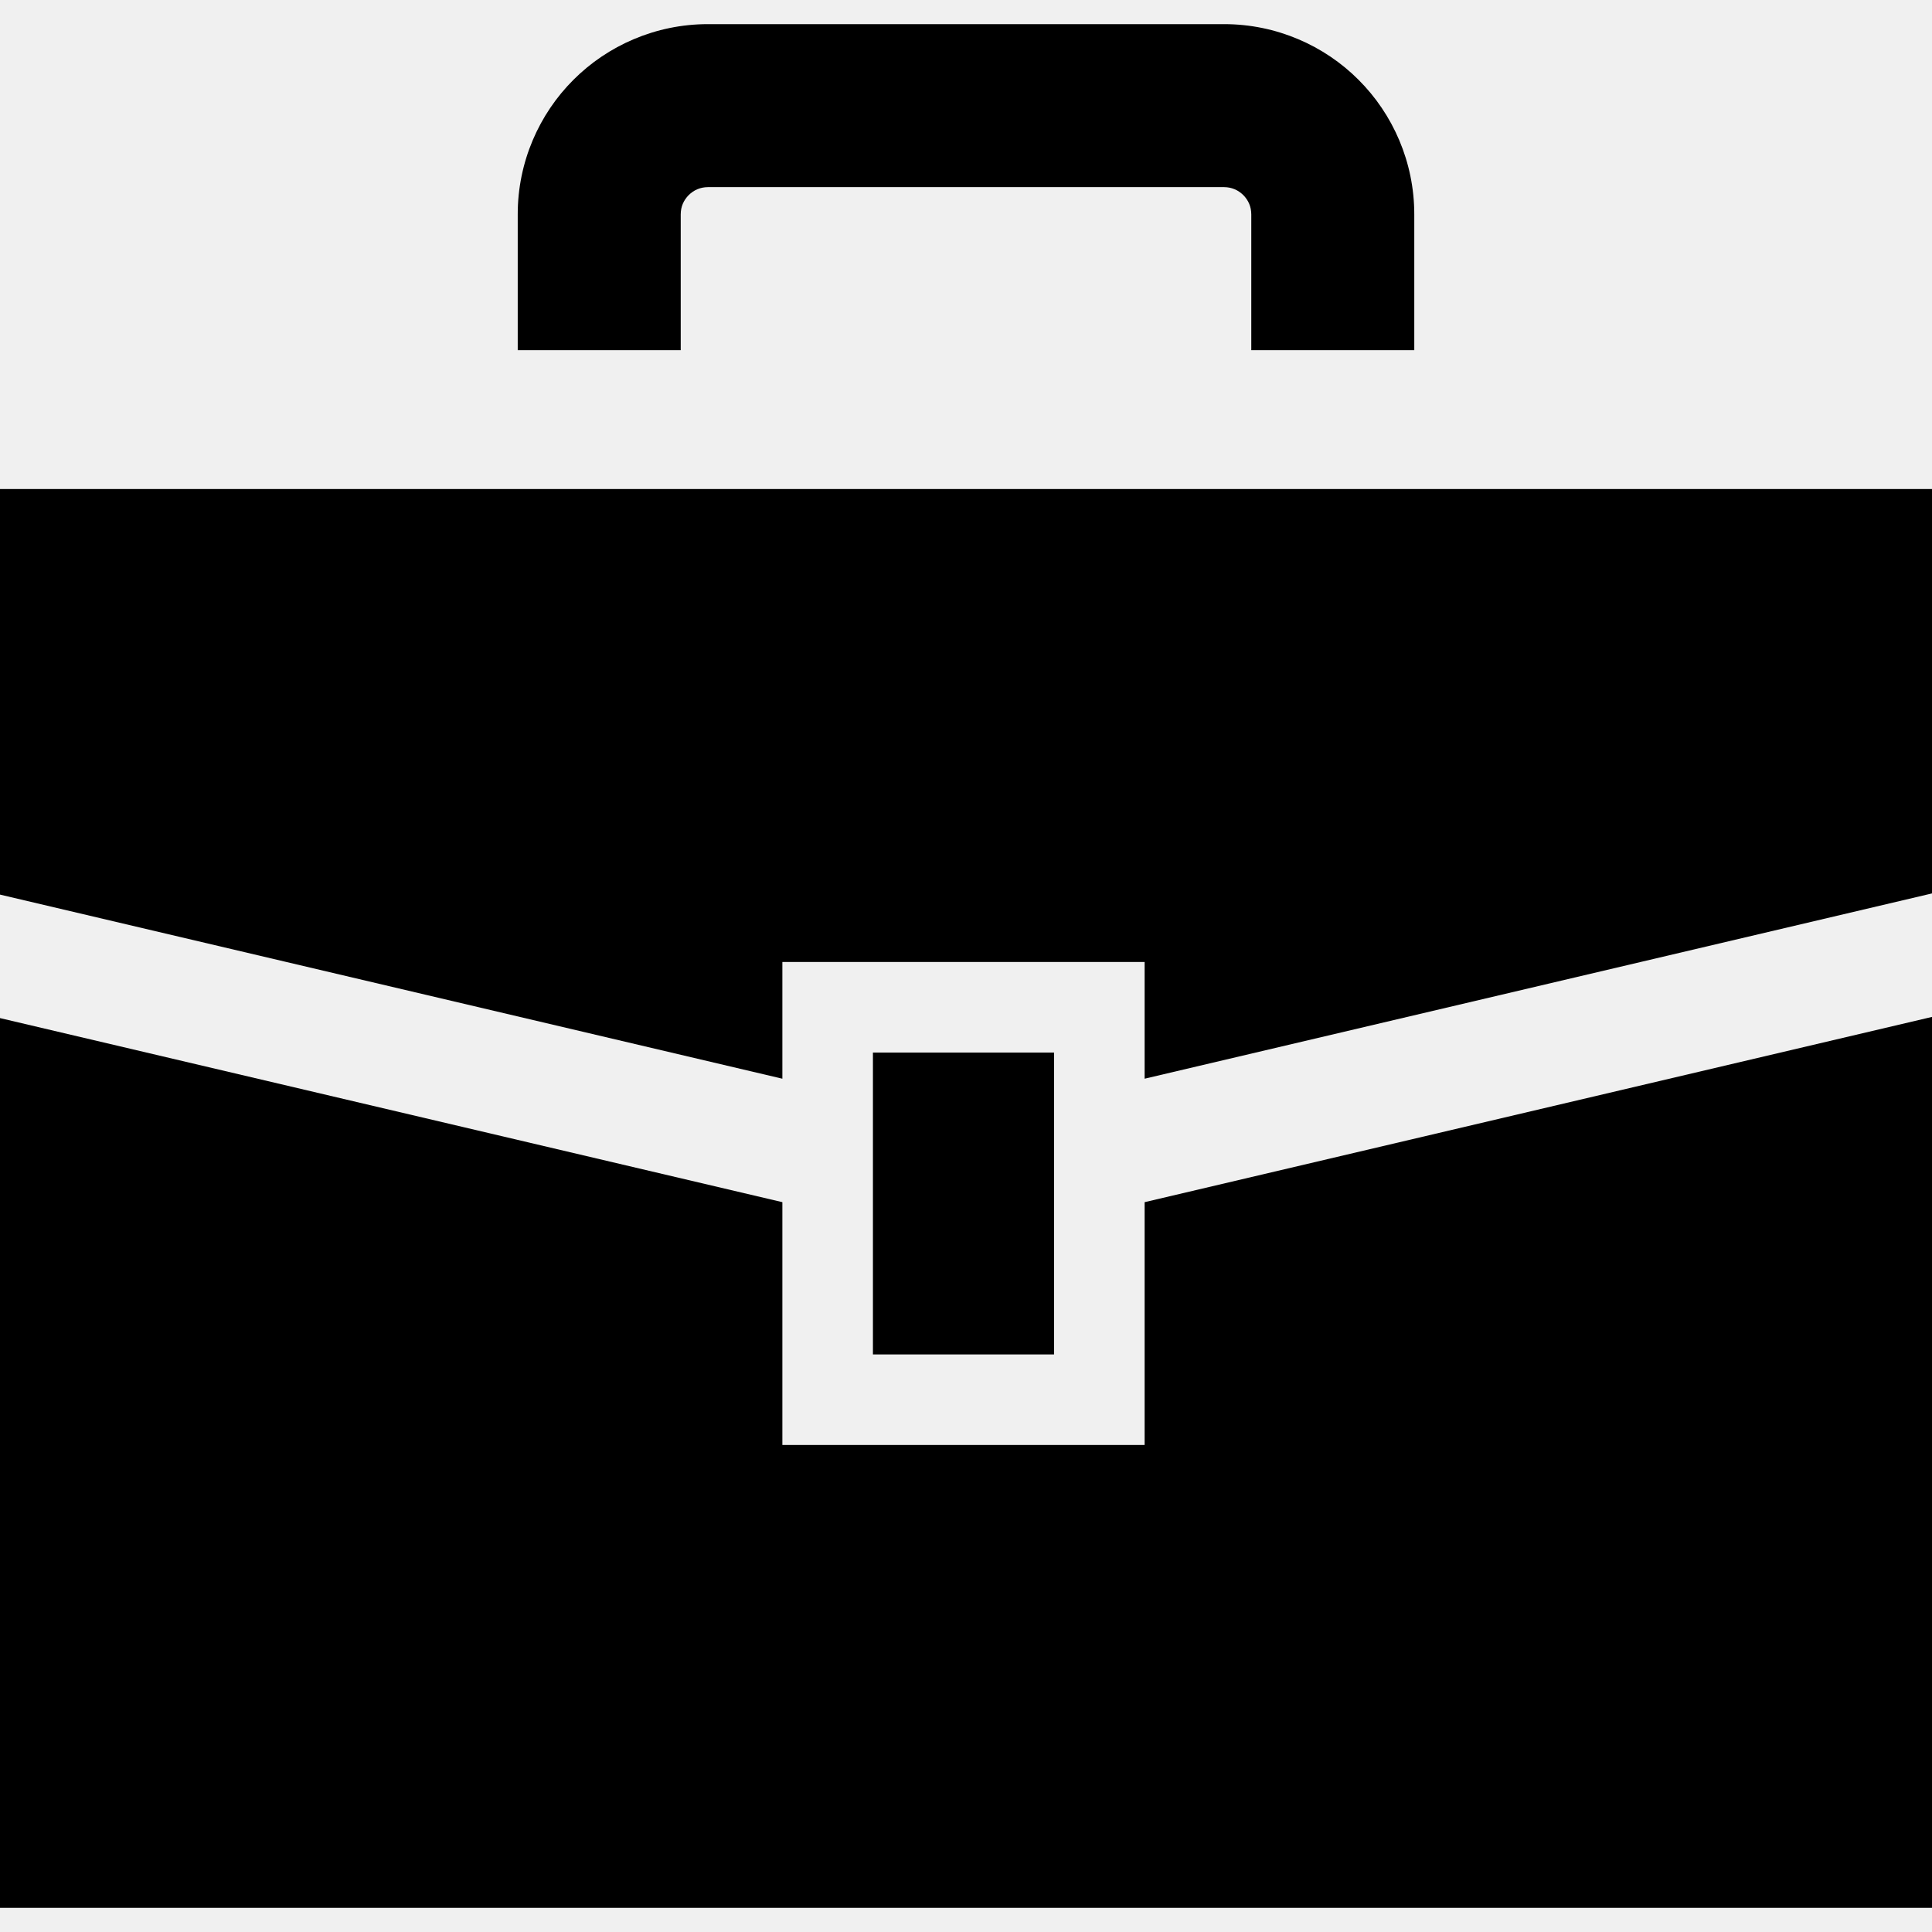
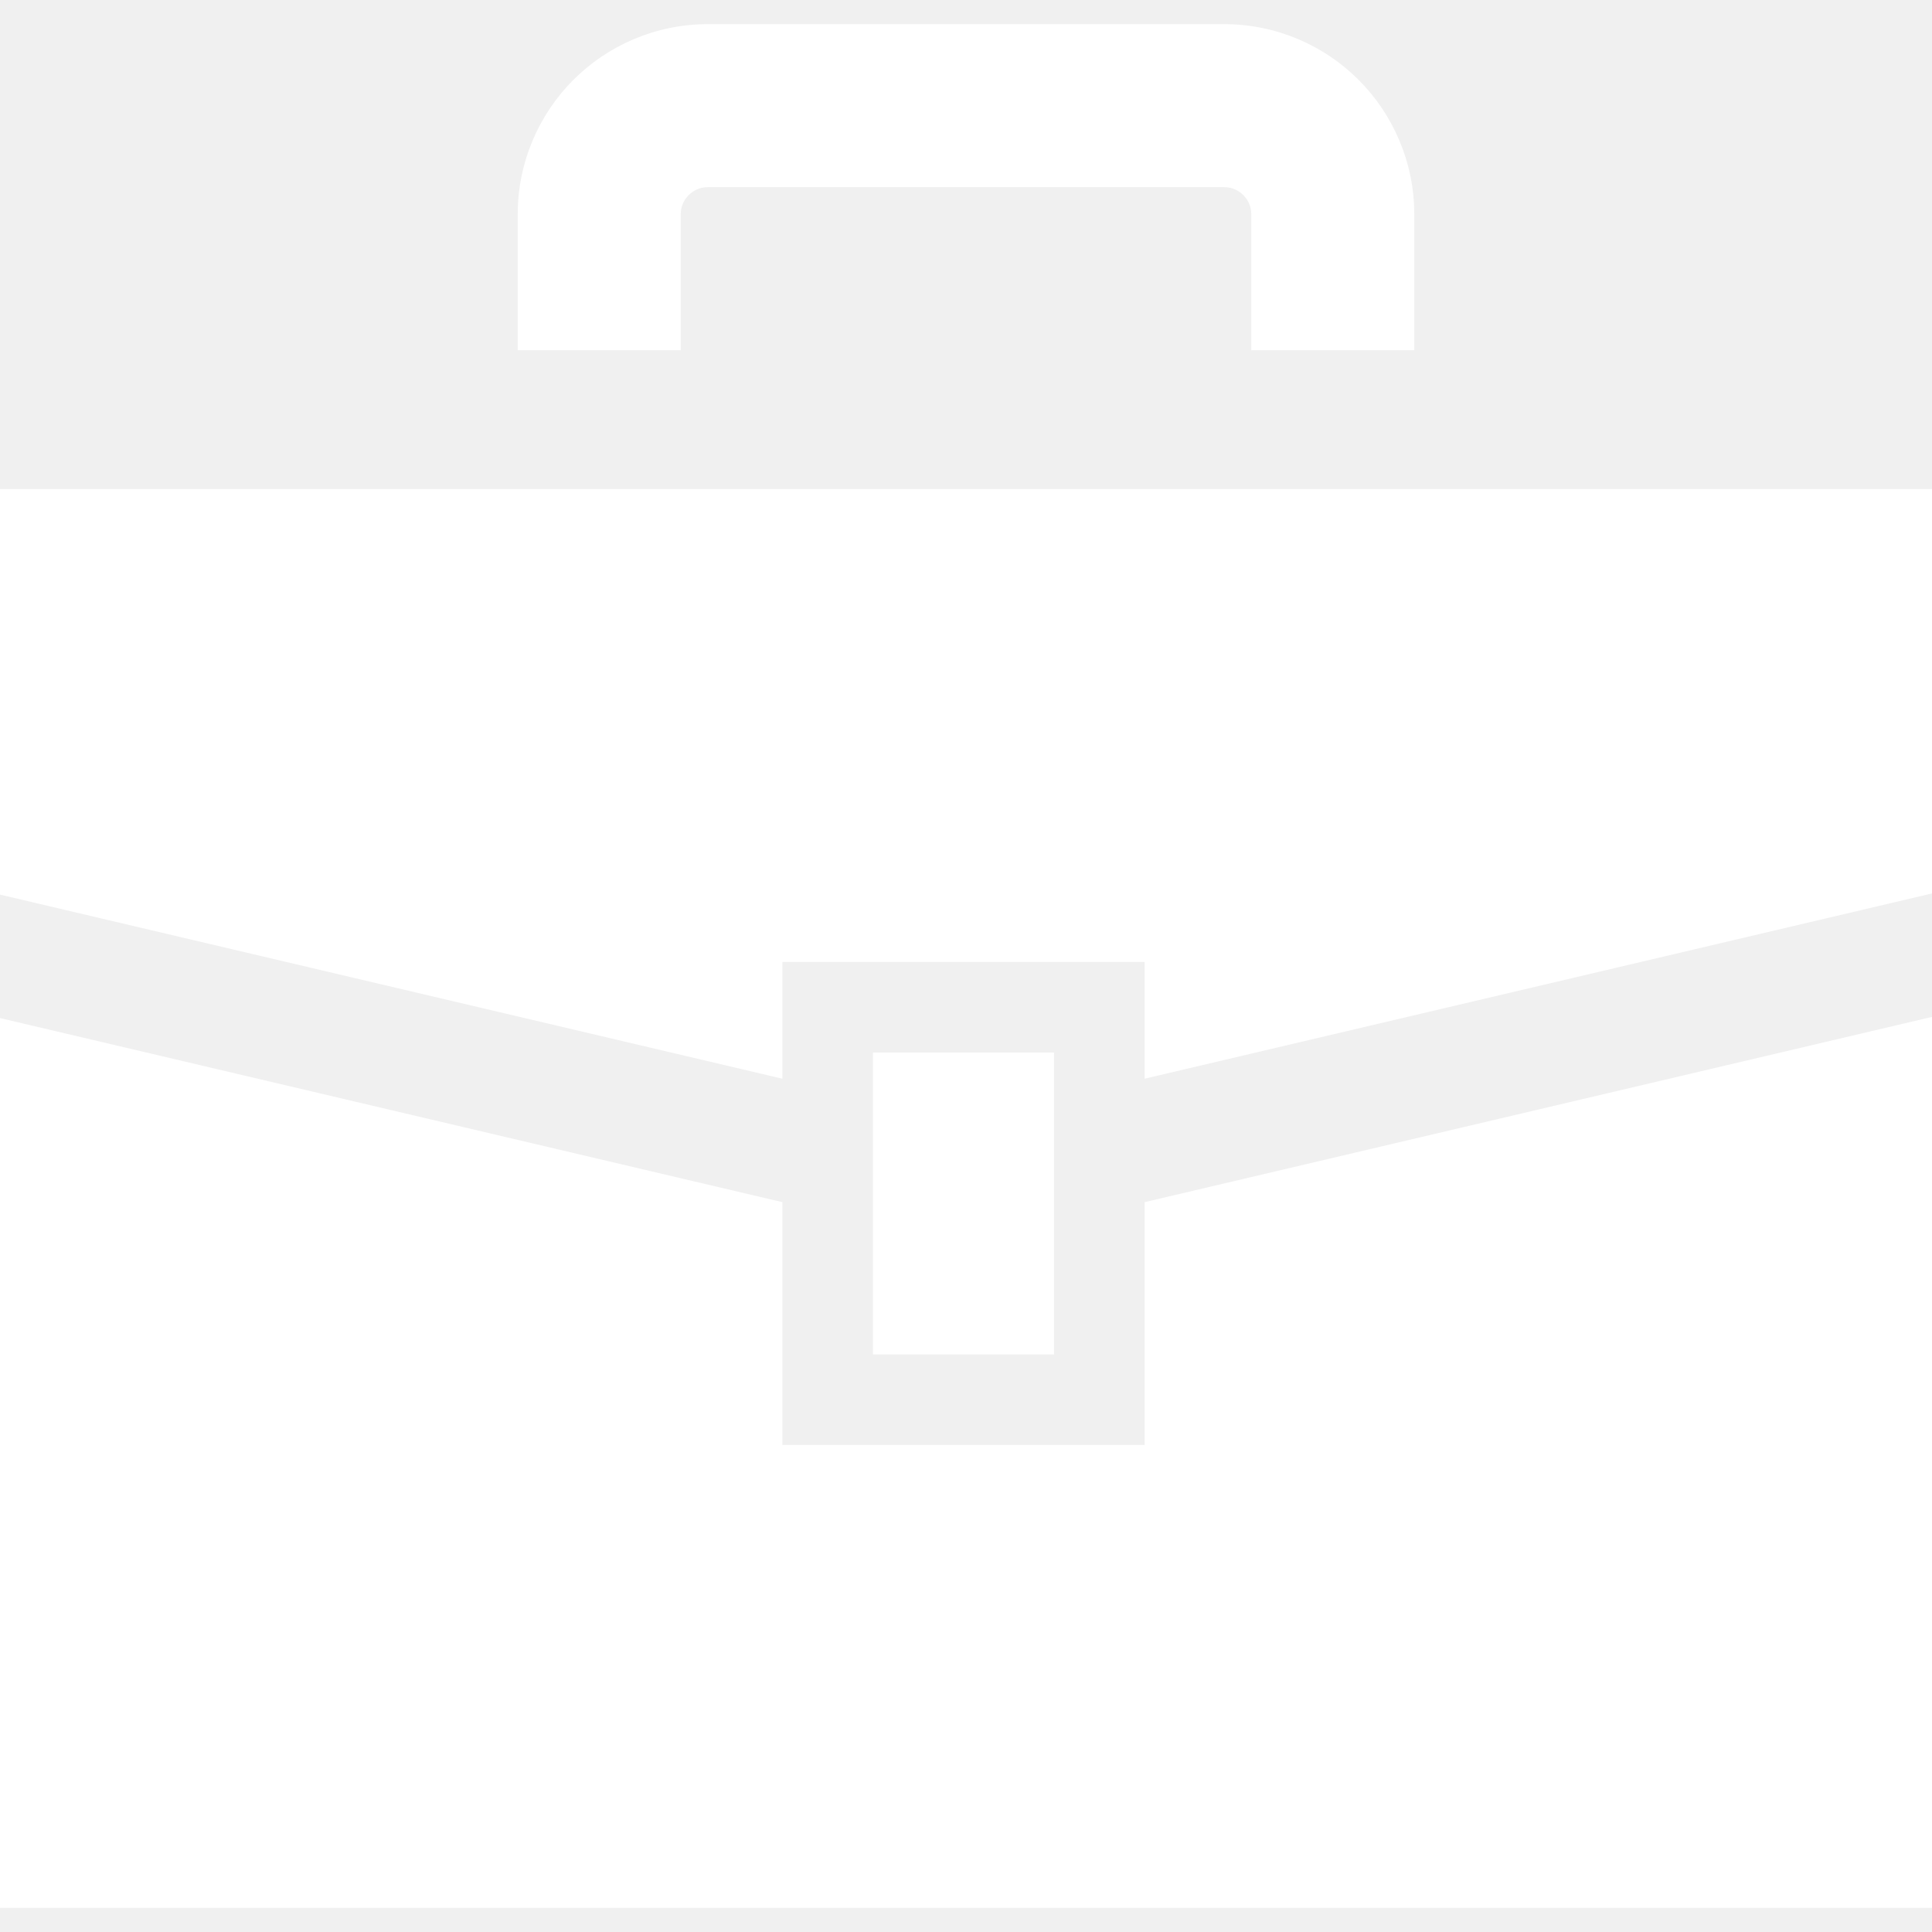
<svg xmlns="http://www.w3.org/2000/svg" version="1.1" id="_x32_" viewBox="0 0 512 512" xml:space="preserve">
  <style type="text/css">
- 	.st0{fill:#000000;}
+ 	.st0{fill:#ffffff;}
</style>
  <g>
    <polygon class="st0" points="0,129.602 0,237.078 207.336,285.867 207.336,254.938 303.336,254.938 303.336,285.867 512,236.766    512,129.602  " />
    <polygon class="st0" points="303.336,382.938 207.336,382.938 207.336,318.586 0,269.805 0,505.602 512,505.602 512,269.492    303.336,318.586  " />
    <rect x="231.336" y="278.938" class="st0" width="48" height="80" />
    <path class="st0" d="M180.398,56.805c0.008-2.062,0.774-3.726,2.11-5.102c1.375-1.336,3.039-2.094,5.094-2.11h136.797   c2.054,0.016,3.719,0.774,5.094,2.11c1.336,1.375,2.094,3.039,2.11,5.102v36h43.195v-36c0.008-13.851-5.672-26.586-14.766-35.649   c-9.046-9.078-21.781-14.766-35.633-14.758H187.602c-13.851-0.008-26.586,5.68-35.641,14.758   c-9.086,9.063-14.774,21.798-14.758,35.649v36h43.195V56.805z" />
  </g>
</svg>
